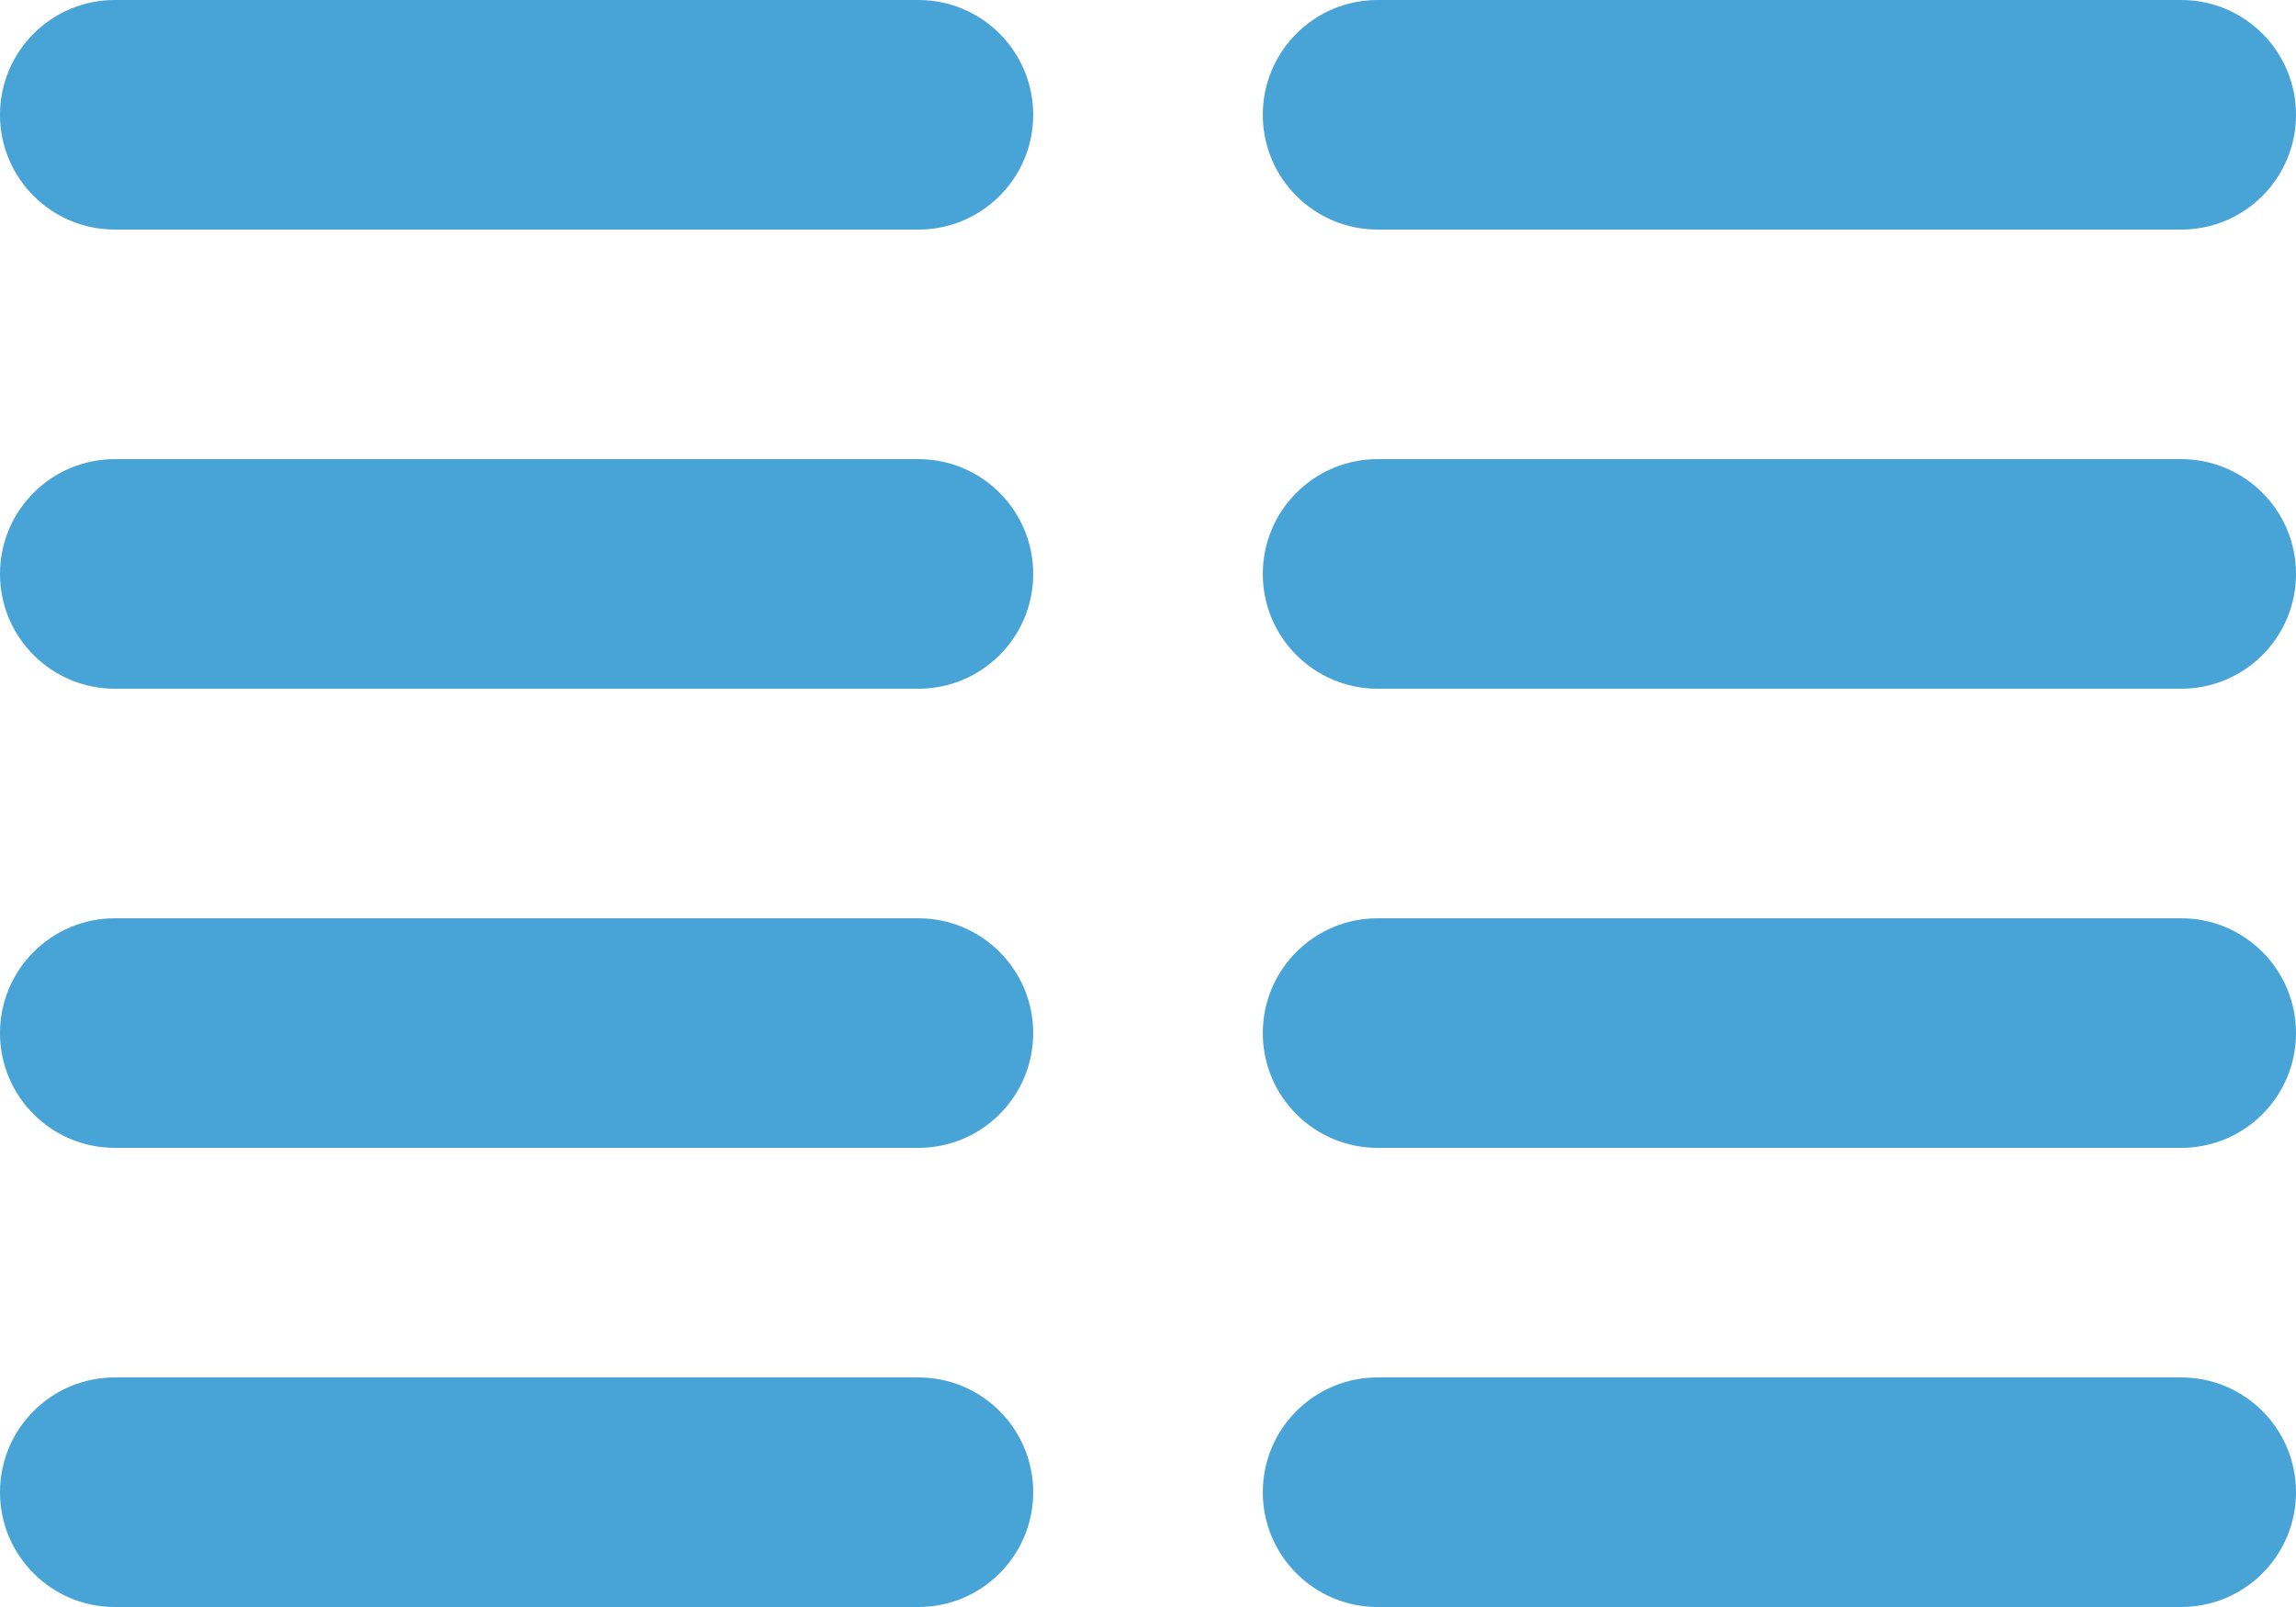
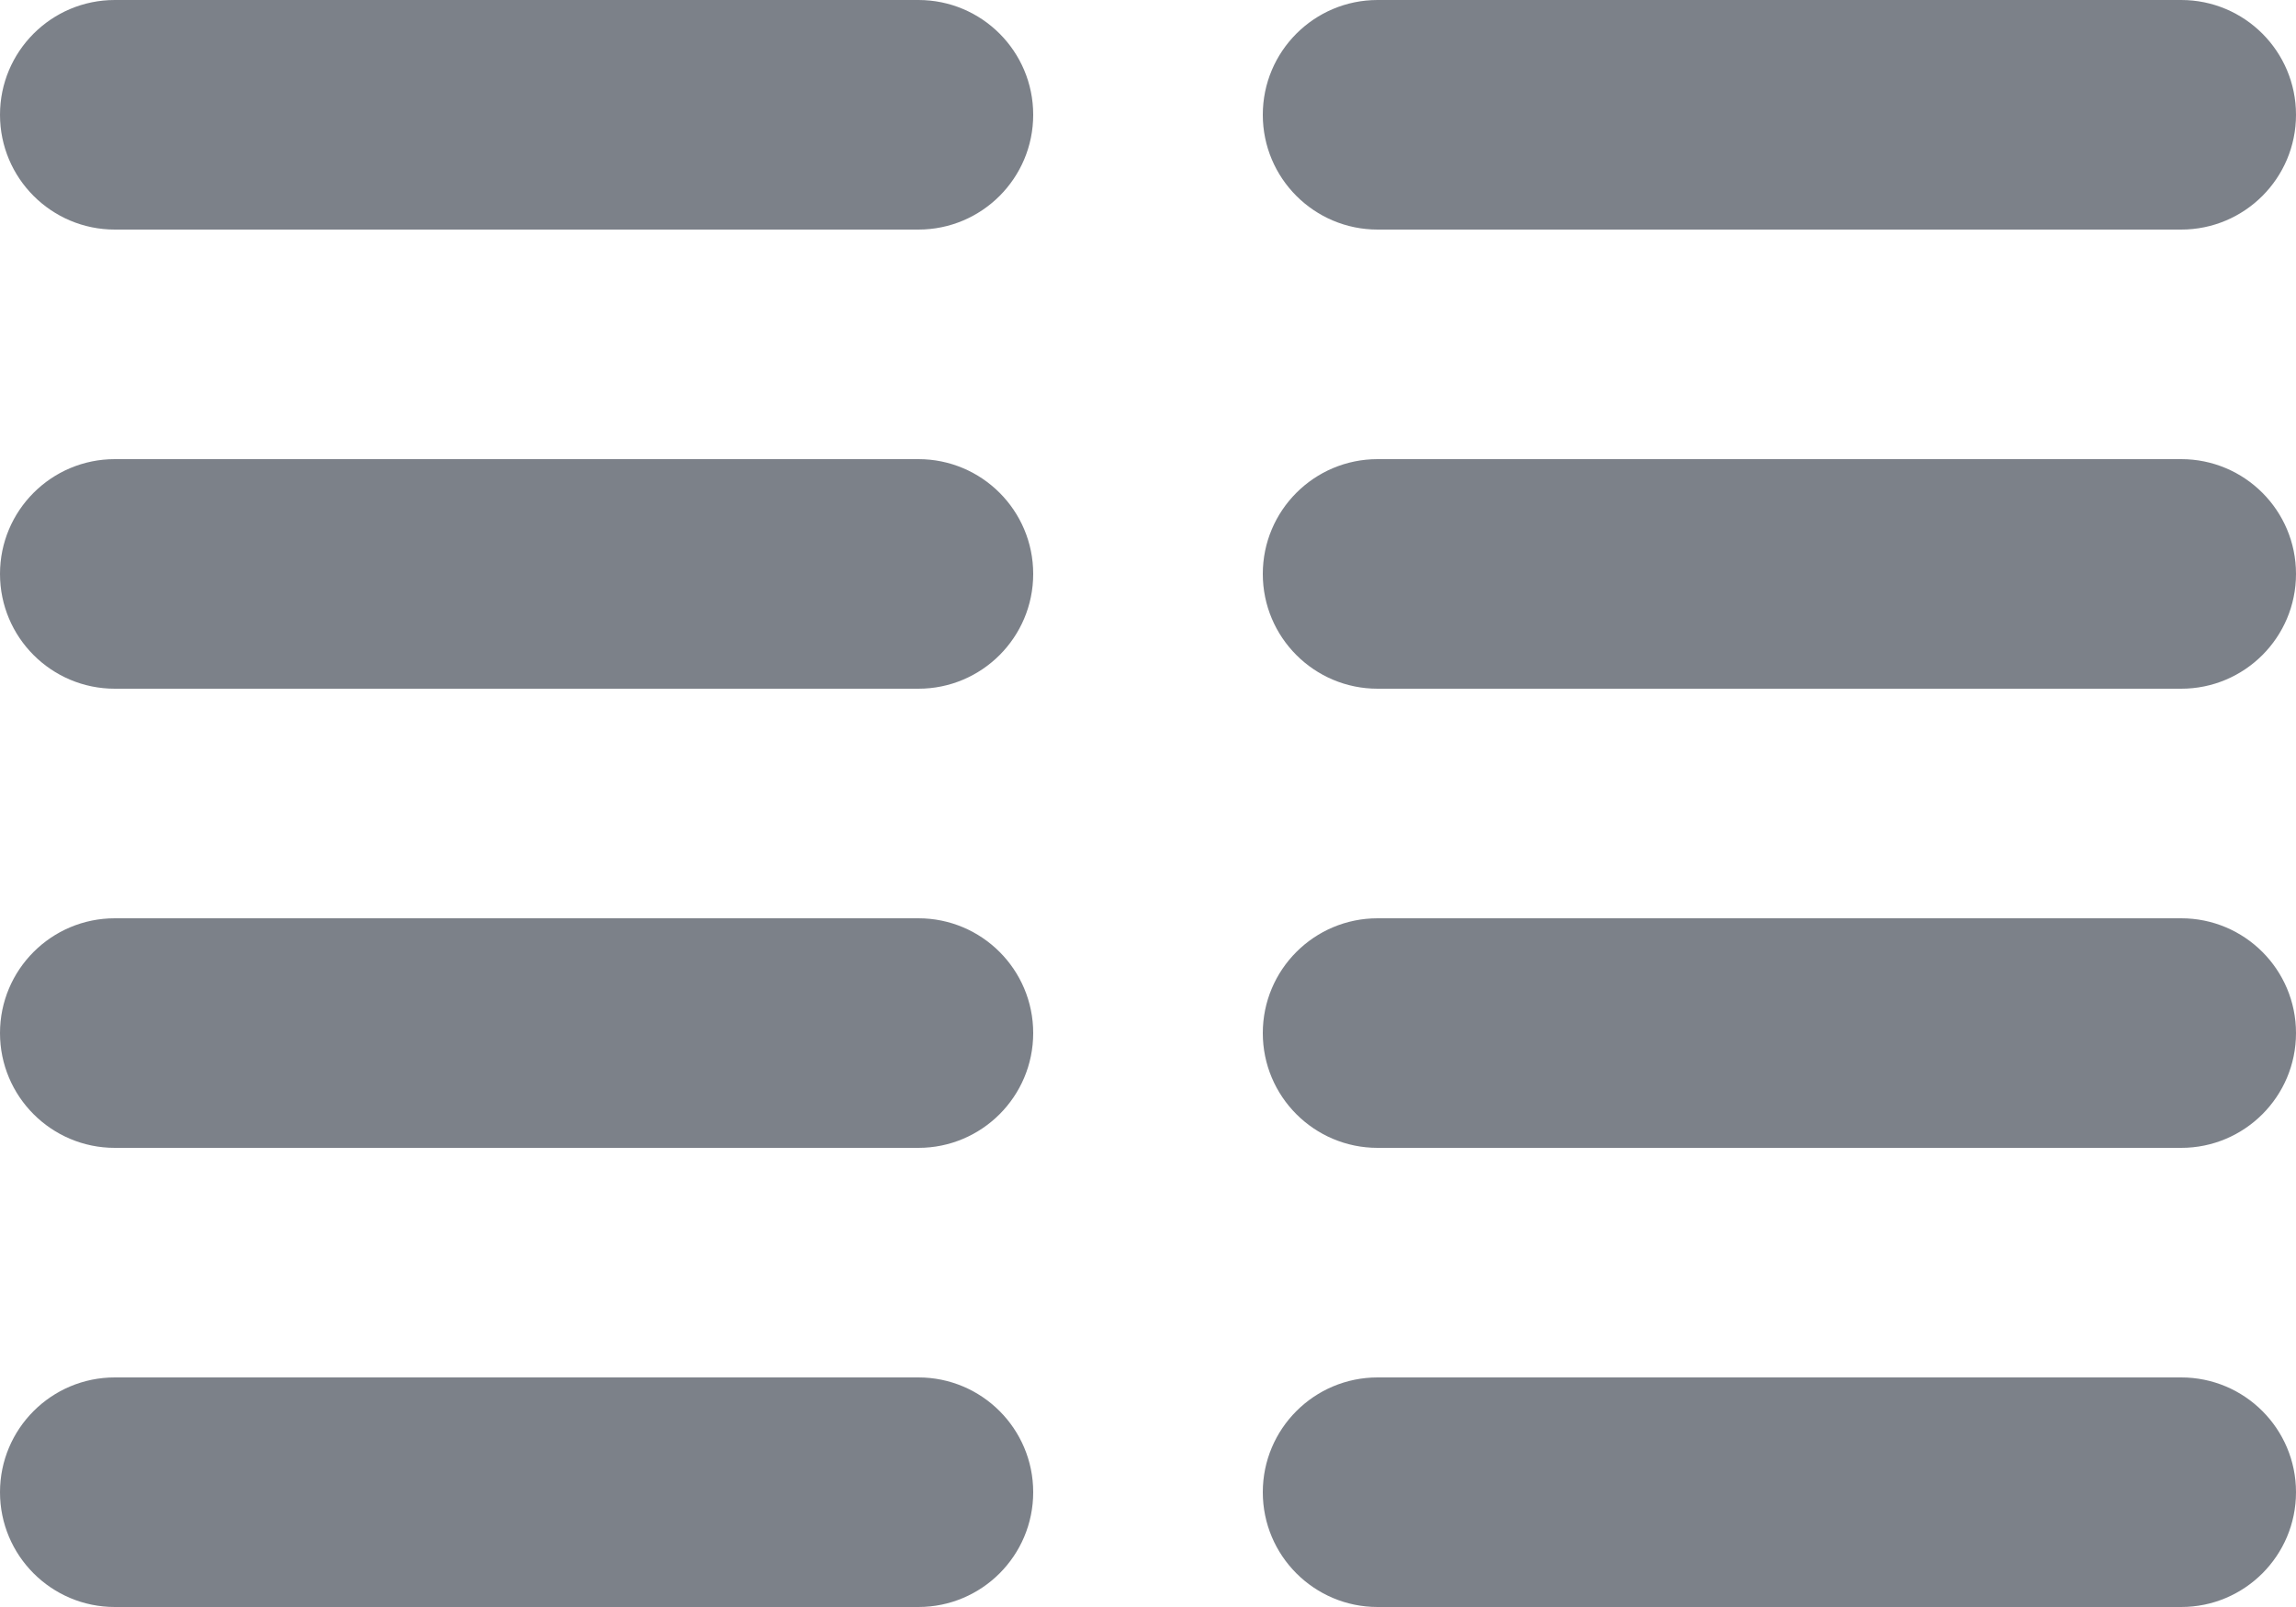
<svg xmlns="http://www.w3.org/2000/svg" width="20" height="14" viewBox="0 0 20 14">
  <g id="Group_55522" data-name="Group 55522" transform="translate(-26 -1185)">
-     <rect id="Rectangle_36059" data-name="Rectangle 36059" width="9" height="2" rx="1" transform="translate(26 1185)" fill="#48a3d7" />
-     <rect id="Rectangle_36060" data-name="Rectangle 36060" width="9" height="2" rx="1" transform="translate(26 1189)" fill="#48a3d7" />
-     <rect id="Rectangle_36061" data-name="Rectangle 36061" width="9" height="2" rx="1" transform="translate(26 1193)" fill="#48a3d7" />
-     <rect id="Rectangle_36062" data-name="Rectangle 36062" width="9" height="2" rx="1" transform="translate(26 1197)" fill="#48a3d7" />
-     <rect id="Rectangle_36063" data-name="Rectangle 36063" width="9" height="2" rx="1" transform="translate(37 1185)" fill="#48a3d7" />
-     <rect id="Rectangle_36064" data-name="Rectangle 36064" width="9" height="2" rx="1" transform="translate(37 1189)" fill="#48a3d7" />
-     <rect id="Rectangle_36065" data-name="Rectangle 36065" width="9" height="2" rx="1" transform="translate(37 1193)" fill="#48a3d7" />
-     <rect id="Rectangle_36066" data-name="Rectangle 36066" width="9" height="2" rx="1" transform="translate(37 1197)" fill="#48a3d7" />
+     <rect id="Rectangle_36059" data-name="Rectangle 36059" width="9" height="2" rx="1" transform="translate(26 1185)" fill="#7c8189" />
+     <rect id="Rectangle_36060" data-name="Rectangle 36060" width="9" height="2" rx="1" transform="translate(26 1189)" fill="#7c8189" />
+     <rect id="Rectangle_36061" data-name="Rectangle 36061" width="9" height="2" rx="1" transform="translate(26 1193)" fill="#7c8189" />
+     <rect id="Rectangle_36062" data-name="Rectangle 36062" width="9" height="2" rx="1" transform="translate(26 1197)" fill="#7c8189" />
+     <rect id="Rectangle_36063" data-name="Rectangle 36063" width="9" height="2" rx="1" transform="translate(37 1185)" fill="#7c8189" />
+     <rect id="Rectangle_36064" data-name="Rectangle 36064" width="9" height="2" rx="1" transform="translate(37 1189)" fill="#7c8189" />
+     <rect id="Rectangle_36065" data-name="Rectangle 36065" width="9" height="2" rx="1" transform="translate(37 1193)" fill="#7c8189" />
+     <rect id="Rectangle_36066" data-name="Rectangle 36066" width="9" height="2" rx="1" transform="translate(37 1197)" fill="#7c8189" />
  </g>
</svg>
